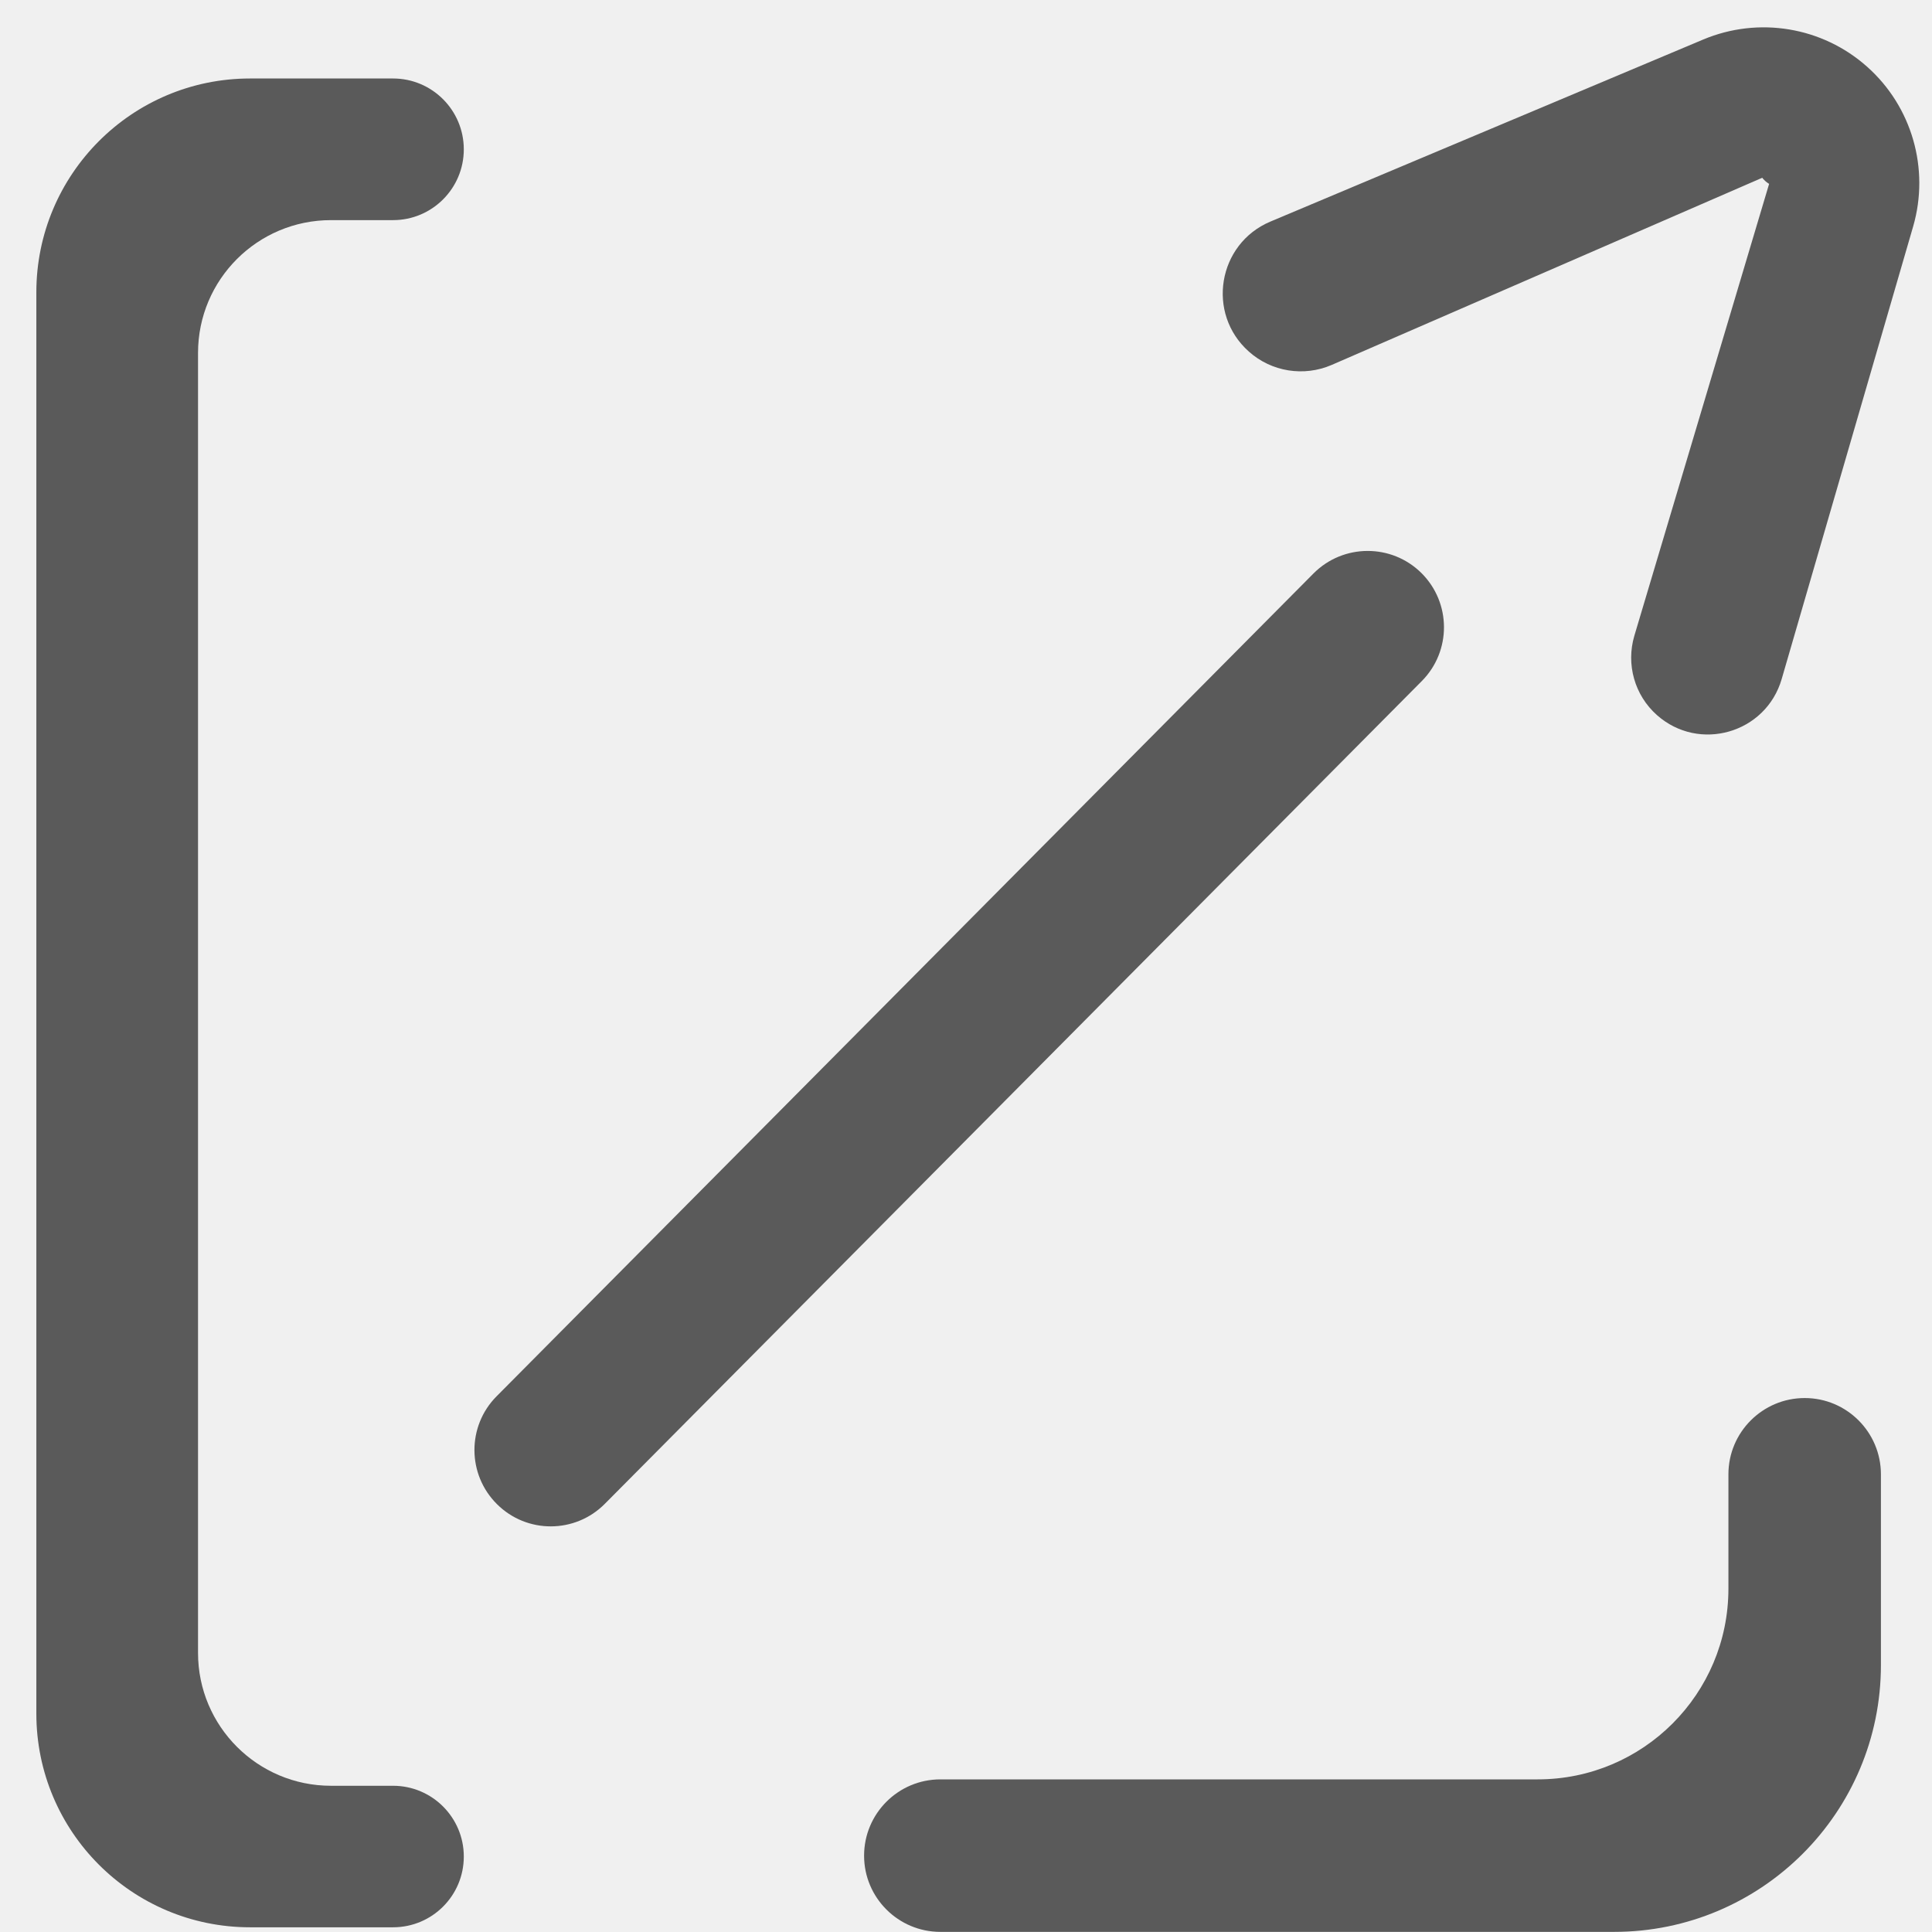
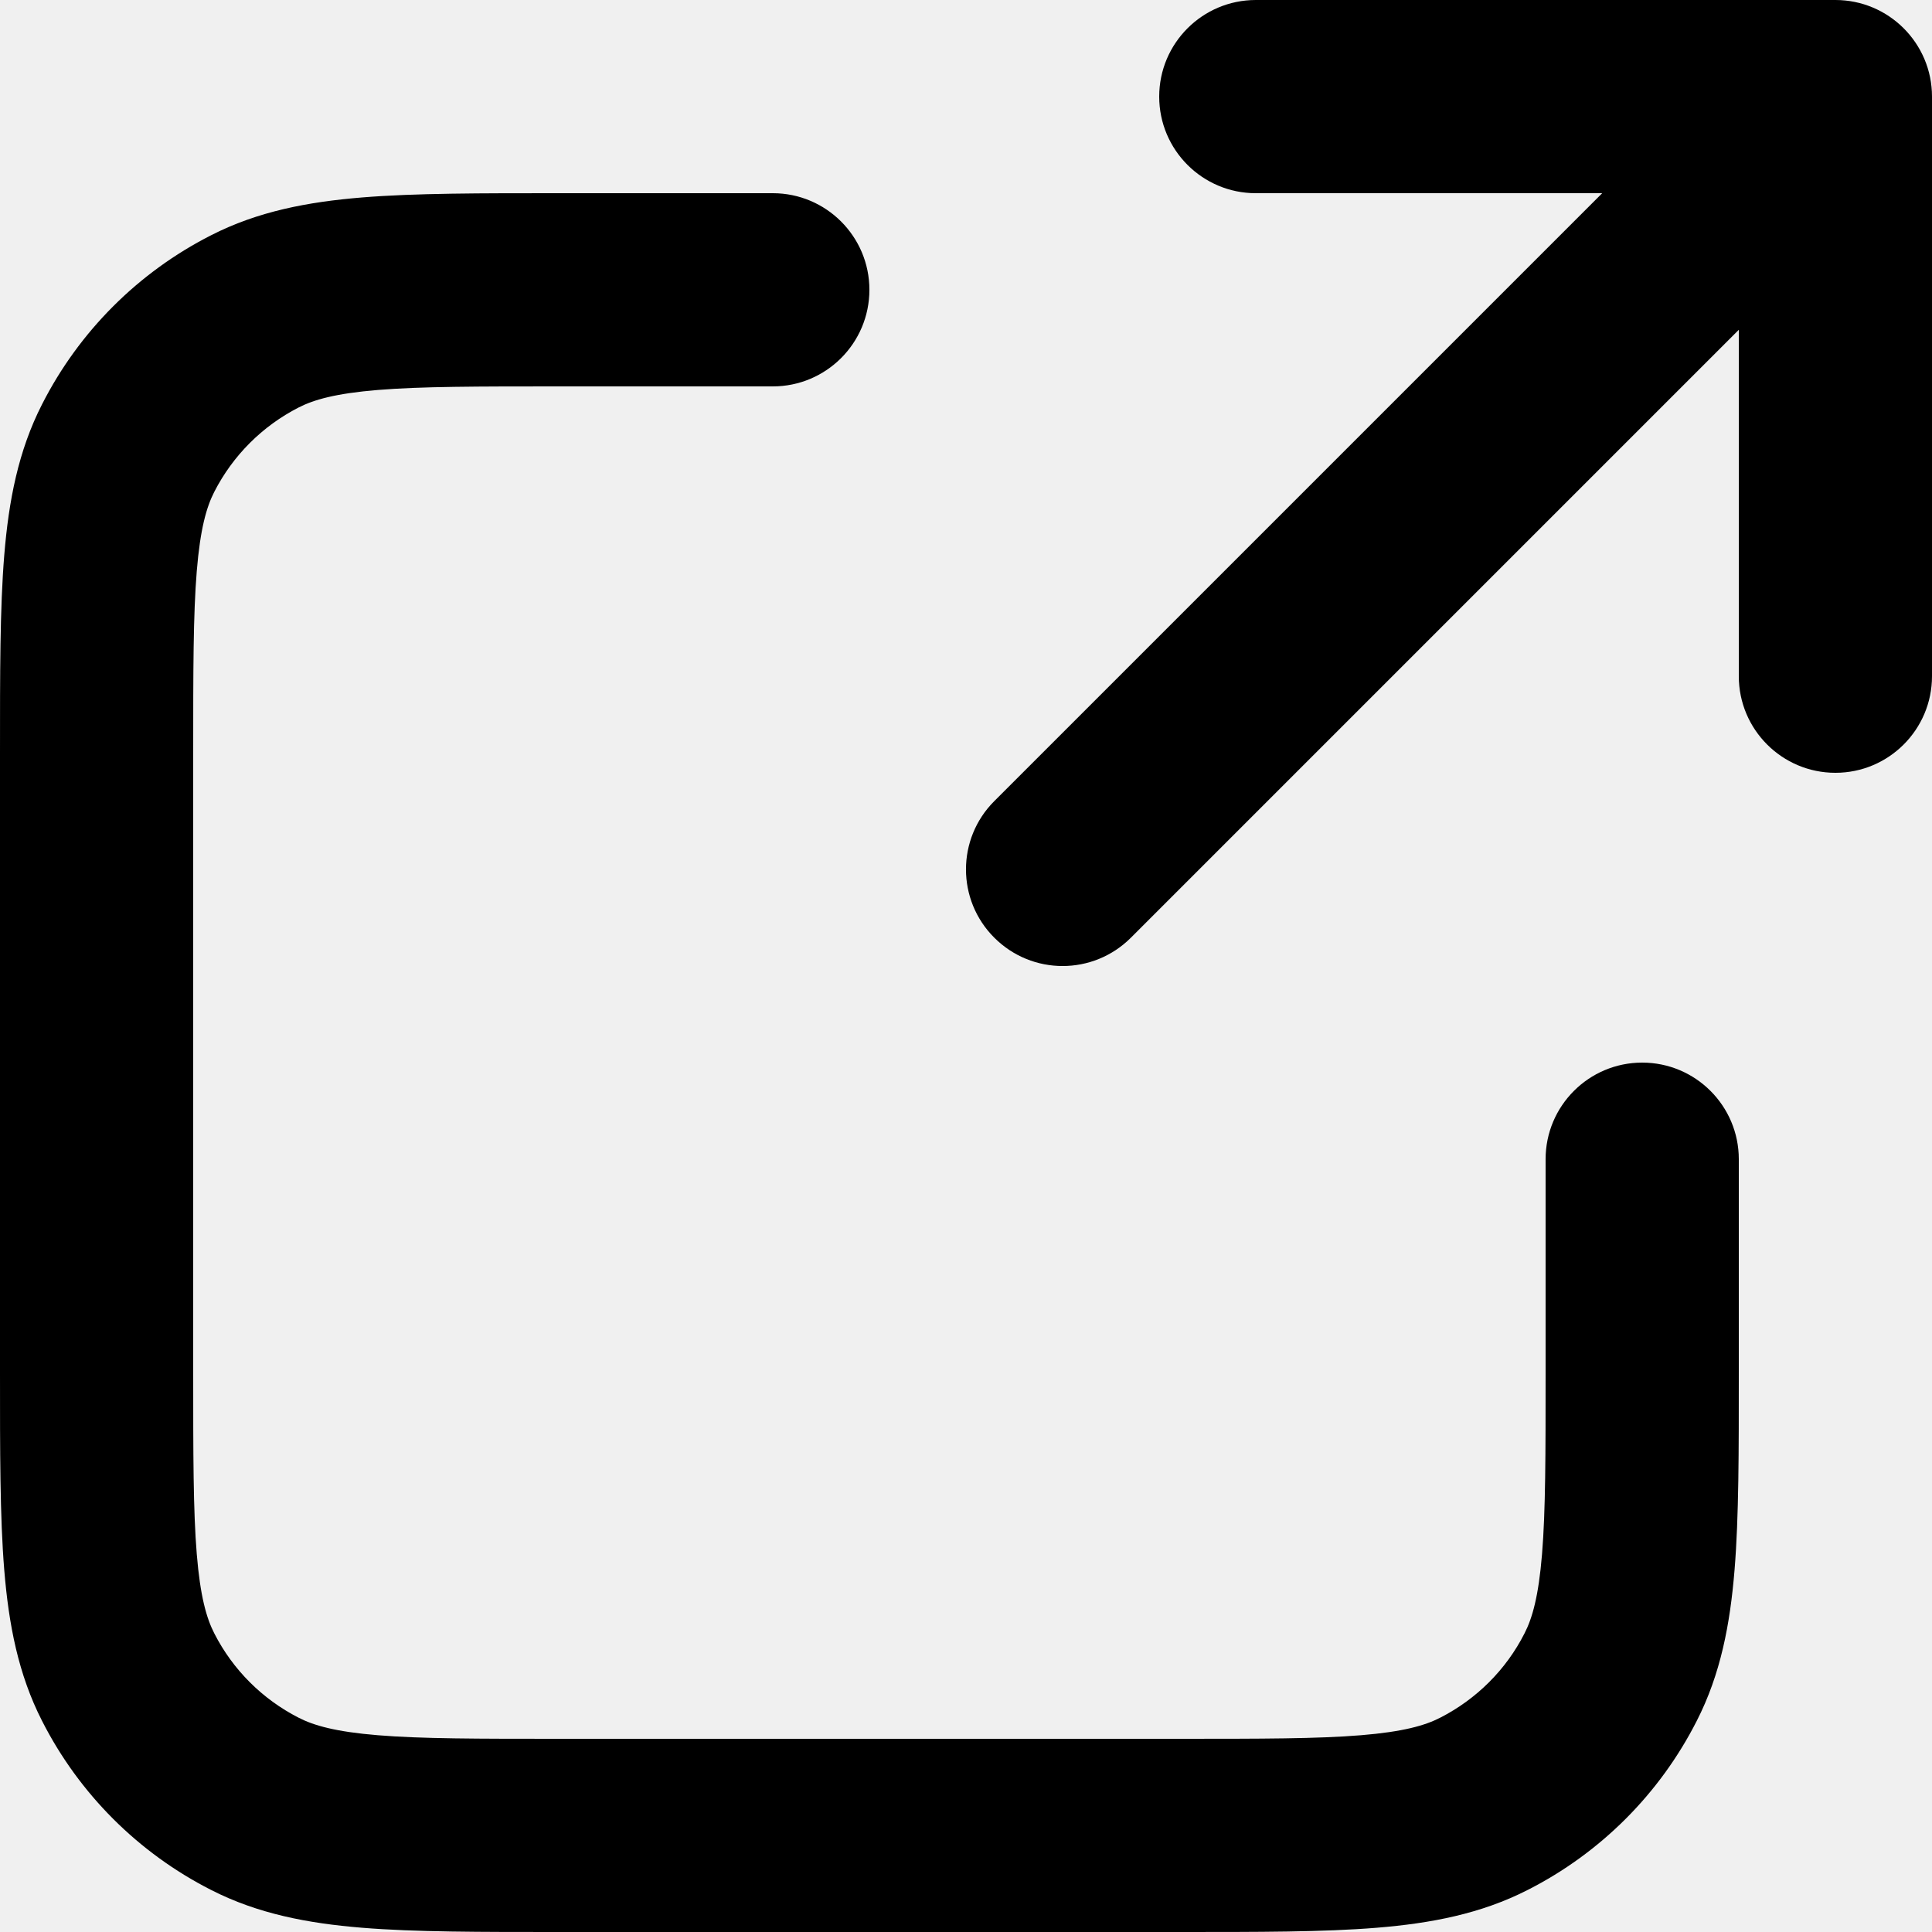
- <svg xmlns="http://www.w3.org/2000/svg" width="16" height="16" viewBox="0 0 16 16" fill="none">
-   <g clip-path="url(#clip0_1250_3519)">
-     <path d="M2.071 15.961C1.093 15.961 0.301 15.169 0.301 14.191V2.421C0.301 1.443 1.093 0.65 2.071 0.65H3.255C3.579 0.65 3.841 0.913 3.841 1.237C3.841 1.56 3.579 1.823 3.255 1.823H2.741C2.133 1.823 1.64 2.315 1.64 2.923V13.689C1.64 14.296 2.133 14.789 2.741 14.789H3.255C3.579 14.789 3.841 15.052 3.841 15.375C3.841 15.699 3.579 15.961 3.255 15.961H2.071Z" fill="#5A5A5A" />
-     <path d="M14.946 11.578C15.294 11.578 15.577 11.861 15.577 12.21V13.789C15.577 15.009 14.588 15.999 13.367 15.999H7.788C7.439 15.999 7.156 15.716 7.156 15.368C7.156 15.019 7.439 14.736 7.788 14.736H12.735C13.607 14.736 14.314 14.029 14.314 13.157V12.21C14.314 11.861 14.597 11.578 14.946 11.578Z" fill="#5A5A5A" />
-     <path d="M14.714 1.071C14.793 0.982 14.929 0.974 15.018 1.053C15.106 1.132 15.114 1.268 15.035 1.357L14.924 1.482C14.845 1.571 14.709 1.579 14.62 1.5C14.531 1.421 14.523 1.285 14.602 1.196L14.714 1.071ZM10.343 2.912C9.988 2.597 10.084 2.019 10.521 1.835L14.106 0.327C14.564 0.135 15.092 0.222 15.463 0.553C15.834 0.883 15.982 1.398 15.844 1.875L14.755 5.624C14.624 6.073 14.071 6.232 13.722 5.922C13.537 5.758 13.465 5.502 13.535 5.265L14.705 1.342C14.714 1.31 14.754 1.299 14.779 1.321C14.804 1.343 14.797 1.384 14.767 1.397L11.029 3.022C10.798 3.122 10.53 3.079 10.343 2.912Z" fill="#5A5A5A" />
-     <path d="M11.772 4.746C12.019 4.992 12.021 5.392 11.775 5.64L5.009 12.454C4.763 12.702 4.363 12.703 4.116 12.457C3.868 12.211 3.867 11.811 4.112 11.564L10.878 4.749C11.124 4.502 11.524 4.5 11.772 4.746Z" fill="#5A5A5A" />
-   </g>
-   <defs>
-     <clipPath id="clip0_1250_3519">
-       <rect width="16" height="16" fill="white" />
-     </clipPath>
-   </defs>
+ <svg xmlns="http://www.w3.org/2000/svg" width="20" height="20" viewBox="0 0 20 20" fill="none">
+   <path d="M1.94926e-06 14.2V7.8C1.82648e-06 6.976 -0.001 6.298 0.044 5.748C0.09 5.186 0.188 4.669 0.436 4.184C0.819 3.431 1.431 2.819 2.184 2.436C2.669 2.188 3.186 2.09 3.748 2.044C4.298 1.999 4.976 2 5.8 2H8C8.552 2 9 2.448 9 3C9 3.552 8.552 4 8 4H5.8C4.943 4 4.361 4 3.911 4.037C3.473 4.073 3.248 4.138 3.092 4.218C2.716 4.41 2.41 4.716 2.218 5.092C2.138 5.248 2.073 5.473 2.037 5.911C2 6.361 2 6.943 2 7.8V14.2C2 15.057 2 15.639 2.037 16.089C2.073 16.527 2.138 16.752 2.218 16.908C2.41 17.285 2.716 17.59 3.092 17.782C3.248 17.862 3.473 17.927 3.911 17.963C4.361 18 4.943 18 5.8 18H12.2C13.057 18 13.639 18 14.089 17.963C14.527 17.927 14.752 17.862 14.908 17.782C15.284 17.59 15.591 17.285 15.782 16.908C15.862 16.752 15.927 16.527 15.963 16.089C16 15.639 16 15.057 16 14.2V12C16 11.448 16.448 11 17 11C17.552 11 18 11.448 18 12V14.2C18 15.024 18.001 15.702 17.956 16.252C17.91 16.814 17.812 17.331 17.564 17.816C17.181 18.569 16.569 19.181 15.816 19.564C15.331 19.812 14.814 19.91 14.252 19.956C13.702 20.001 13.024 20 12.2 20H5.8C4.976 20 4.298 20.001 3.748 19.956C3.186 19.91 2.669 19.812 2.184 19.564C1.431 19.181 0.819 18.569 0.436 17.816C0.188 17.331 0.09 16.814 0.044 16.252C-0.001 15.702 1.82648e-06 15.024 1.94926e-06 14.2ZM20 7C20 7.552 19.552 8 19 8C18.448 8 18 7.552 18 7V3.414L11.707 9.707C11.316 10.098 10.684 10.098 10.293 9.707C9.902 9.317 9.902 8.683 10.293 8.293L16.586 2H13C12.448 2 12 1.552 12 1C12 0.448 12.448 0 13 0H19C19.552 3.09243e-06 20 0.448 20 1V7Z" fill="black" />
</svg>
